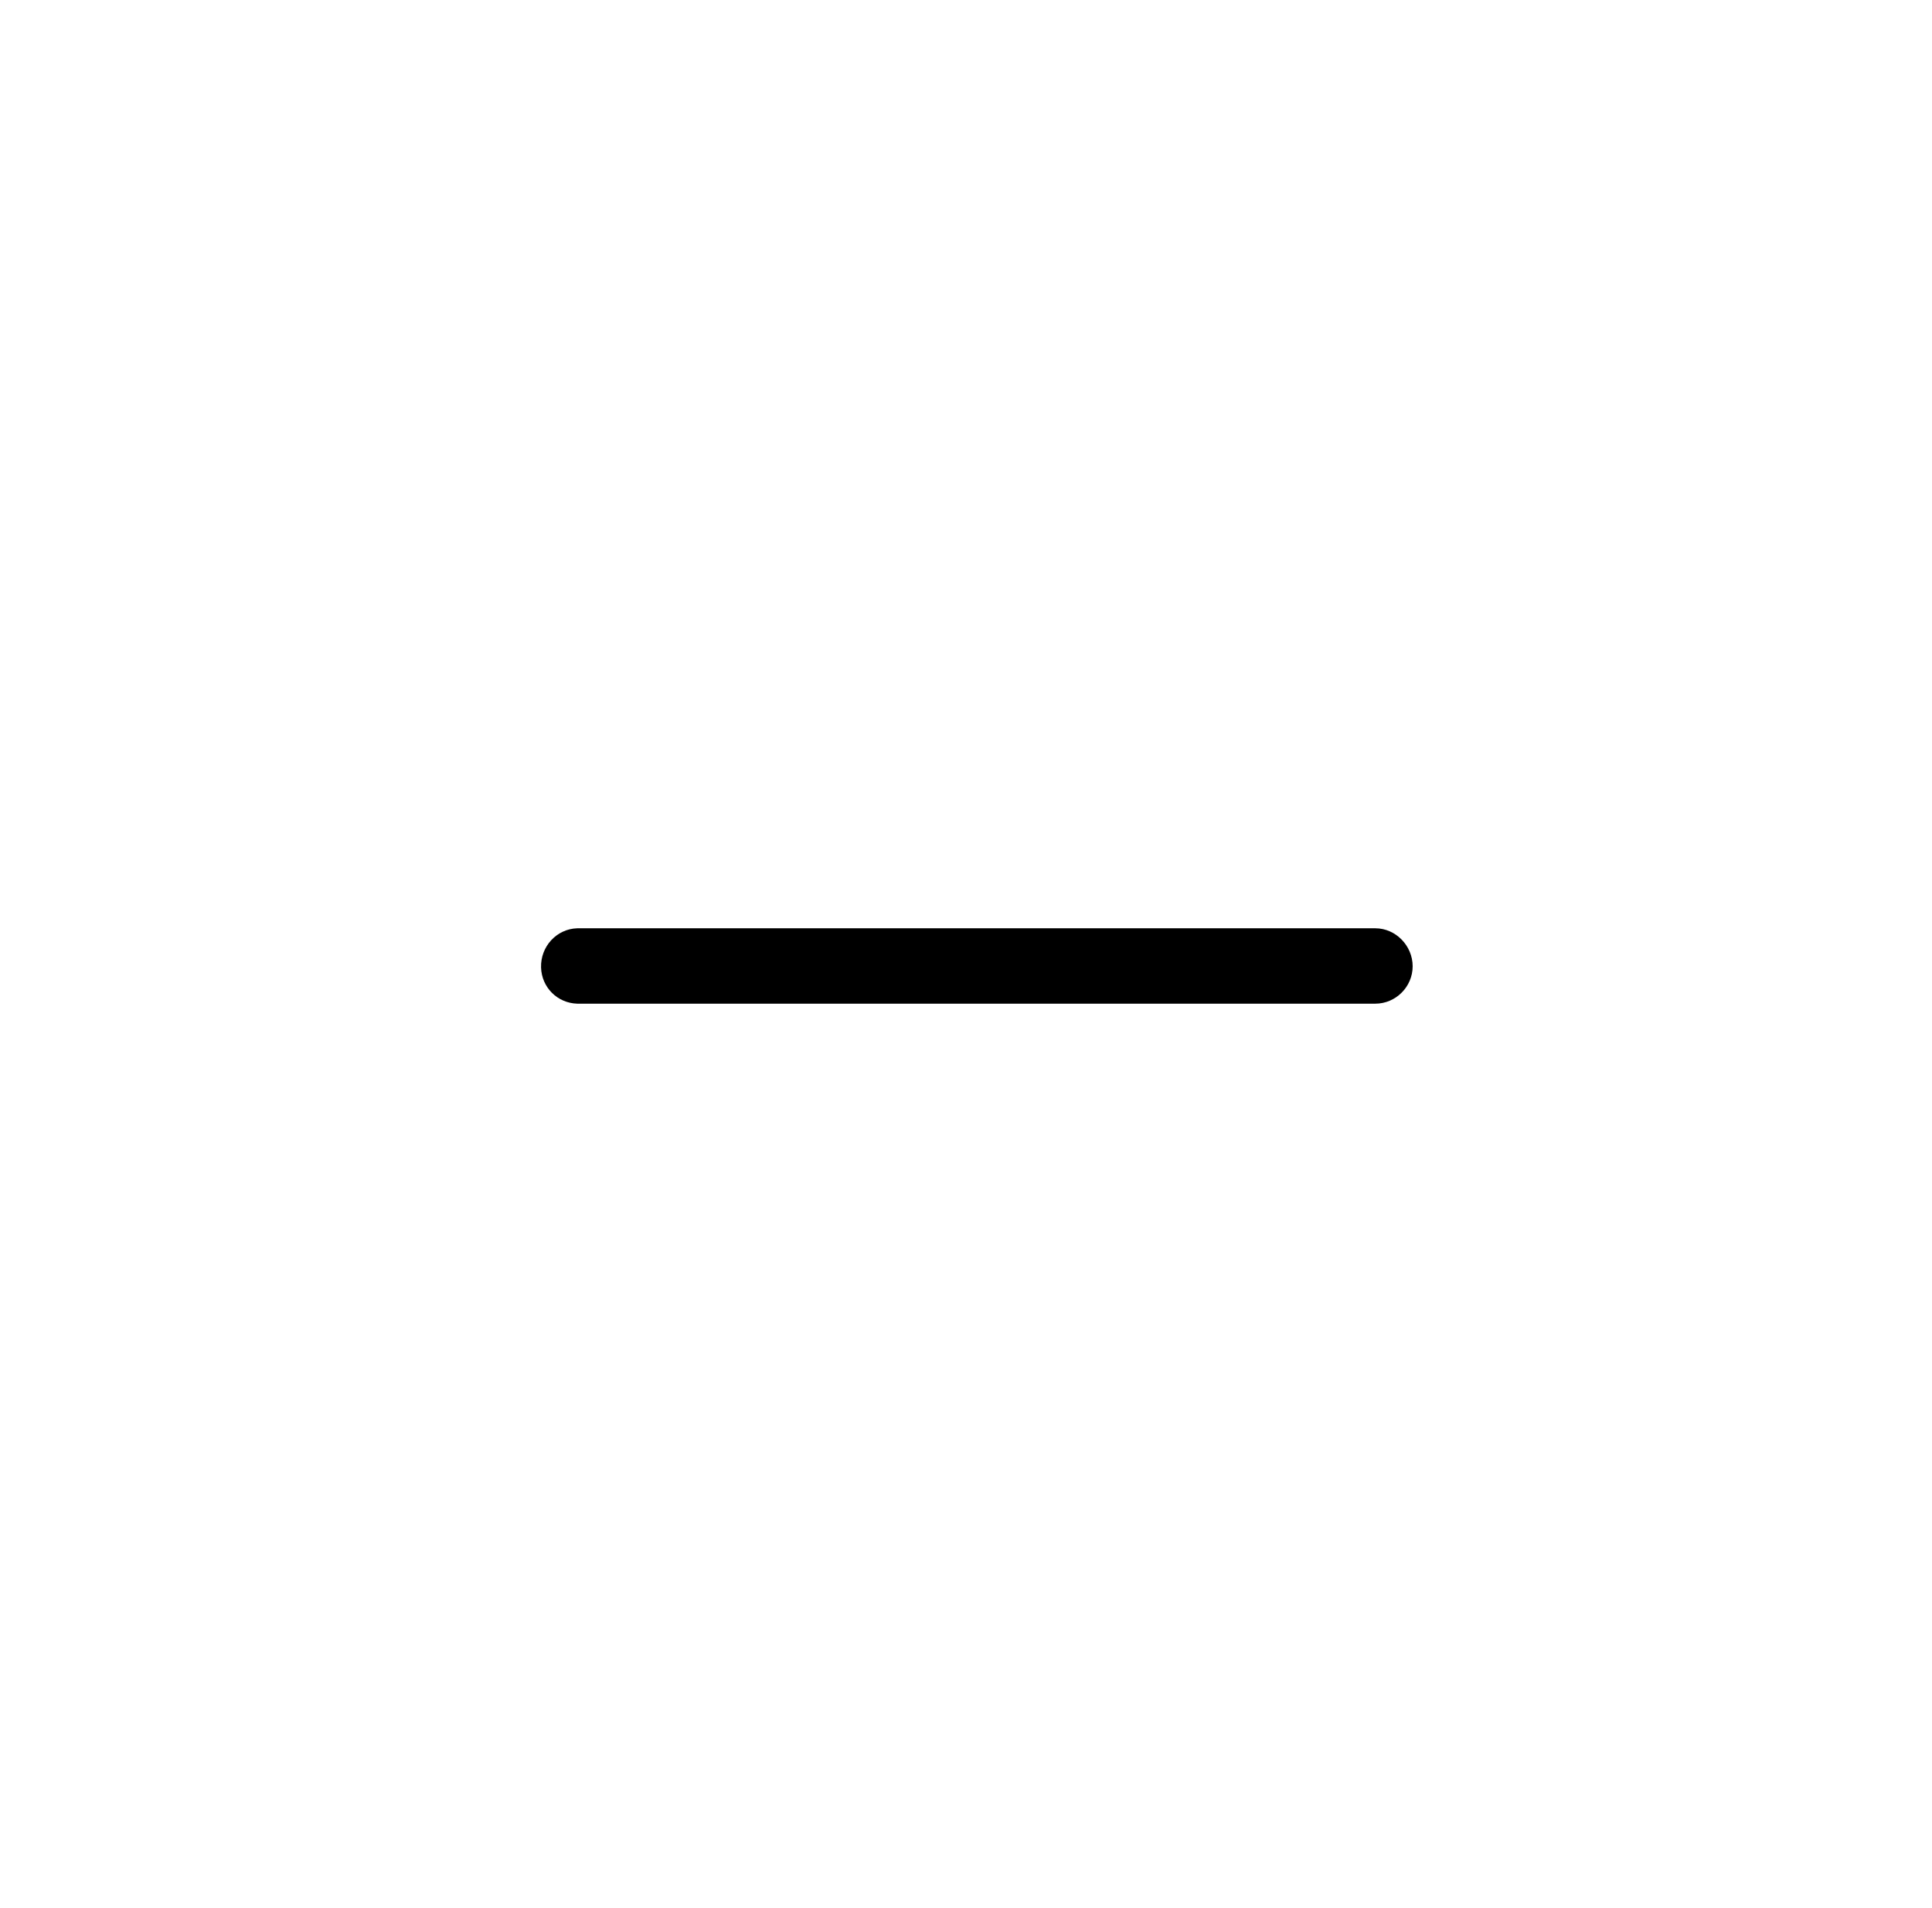
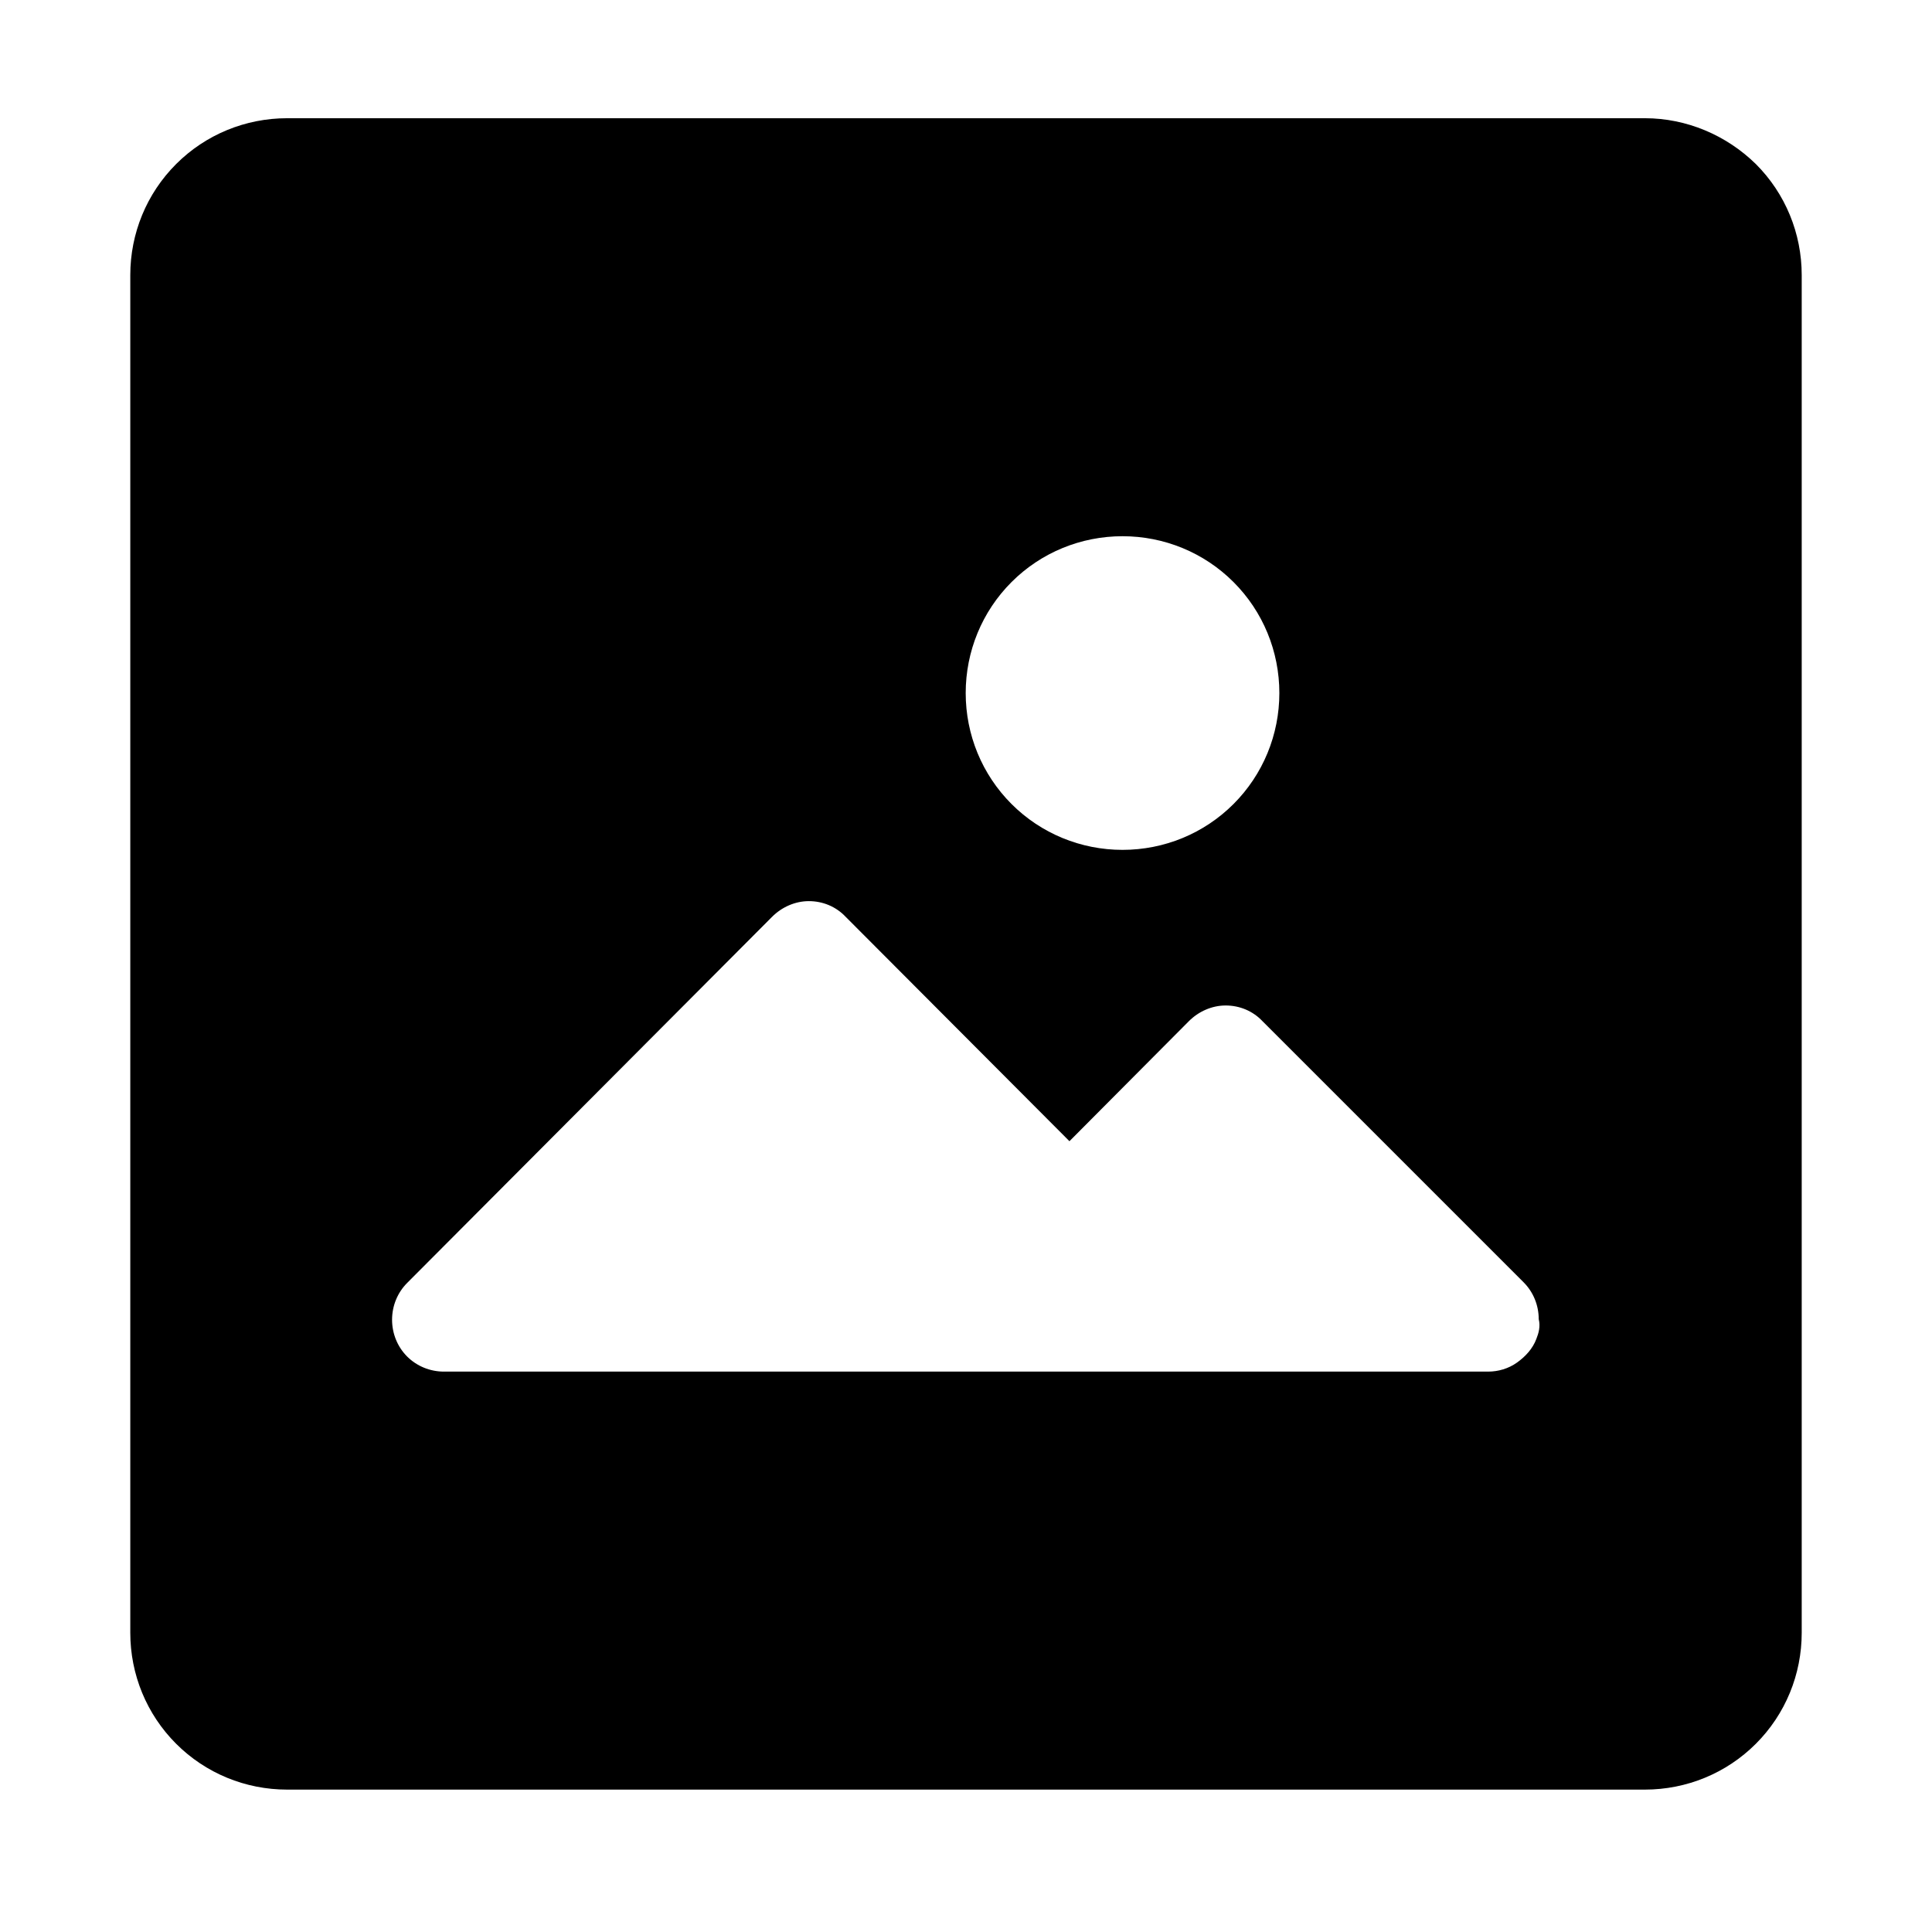
<svg xmlns="http://www.w3.org/2000/svg" version="1.1" id="Layer_1" x="0px" y="0px" viewBox="0 0 320.3 316.3" style="enable-background:new 0 0 320.3 316.3;" xml:space="preserve">
-   <path d="M161.8,231.5L161.8,231.5" />
-   <path d="M162.1,232.3" />
-   <path d="M228,153.9h-56.5h-3.4H95.7c-3.4,0.1-6.1,3-6,6.5c0.1,3.3,2.7,5.9,6,6l0,0h72.4h3.4H228c3.4,0,6.2-2.8,6.2-6.2  S231.4,153.9,228,153.9z" />
+   <path d="M272.7,19.6H47.6c-6.9,0-13.5,2.7-18.4,7.6c-4.9,4.9-7.6,11.5-7.6,18.4v225.1c0,6.9,2.7,13.5,7.6,18.4  c4.9,4.9,11.5,7.6,18.4,7.6h225.1c6.9,0,13.5-2.7,18.4-7.6c4.9-4.9,7.6-11.5,7.6-18.4V45.6c0-6.9-2.7-13.5-7.6-18.4  C286.2,22.4,279.6,19.6,272.7,19.6z M186.1,88.9c6.9,0,13.5,2.7,18.4,7.6c4.9,4.9,7.6,11.5,7.6,18.4s-2.7,13.5-7.6,18.4  c-4.9,4.9-11.5,7.6-18.4,7.6s-13.5-2.7-18.4-7.6c-4.9-4.9-7.6-11.5-7.6-18.4s2.7-13.5,7.6-18.4C172.6,91.6,179.2,88.9,186.1,88.9z   M254.7,222c-0.6,1.6-1.8,2.9-3.2,3.9c-1.4,1-3.1,1.5-4.8,1.5H73.6c-2.3,0-4.5-0.9-6.1-2.5c-1.6-1.6-2.5-3.8-2.5-6.1  c0-2.3,0.9-4.5,2.5-6.1L128,152c1.6-1.6,3.8-2.6,6.1-2.6c2.3,0,4.5,0.9,6.1,2.6l37.1,37.2l19.8-19.9c1.6-1.6,3.8-2.6,6.1-2.6  c2.3,0,4.5,0.9,6.1,2.6l43.3,43.3c1.6,1.6,2.5,3.8,2.5,6.1C255.4,219.9,255.1,221,254.7,222L254.7,222z" />
</svg>
